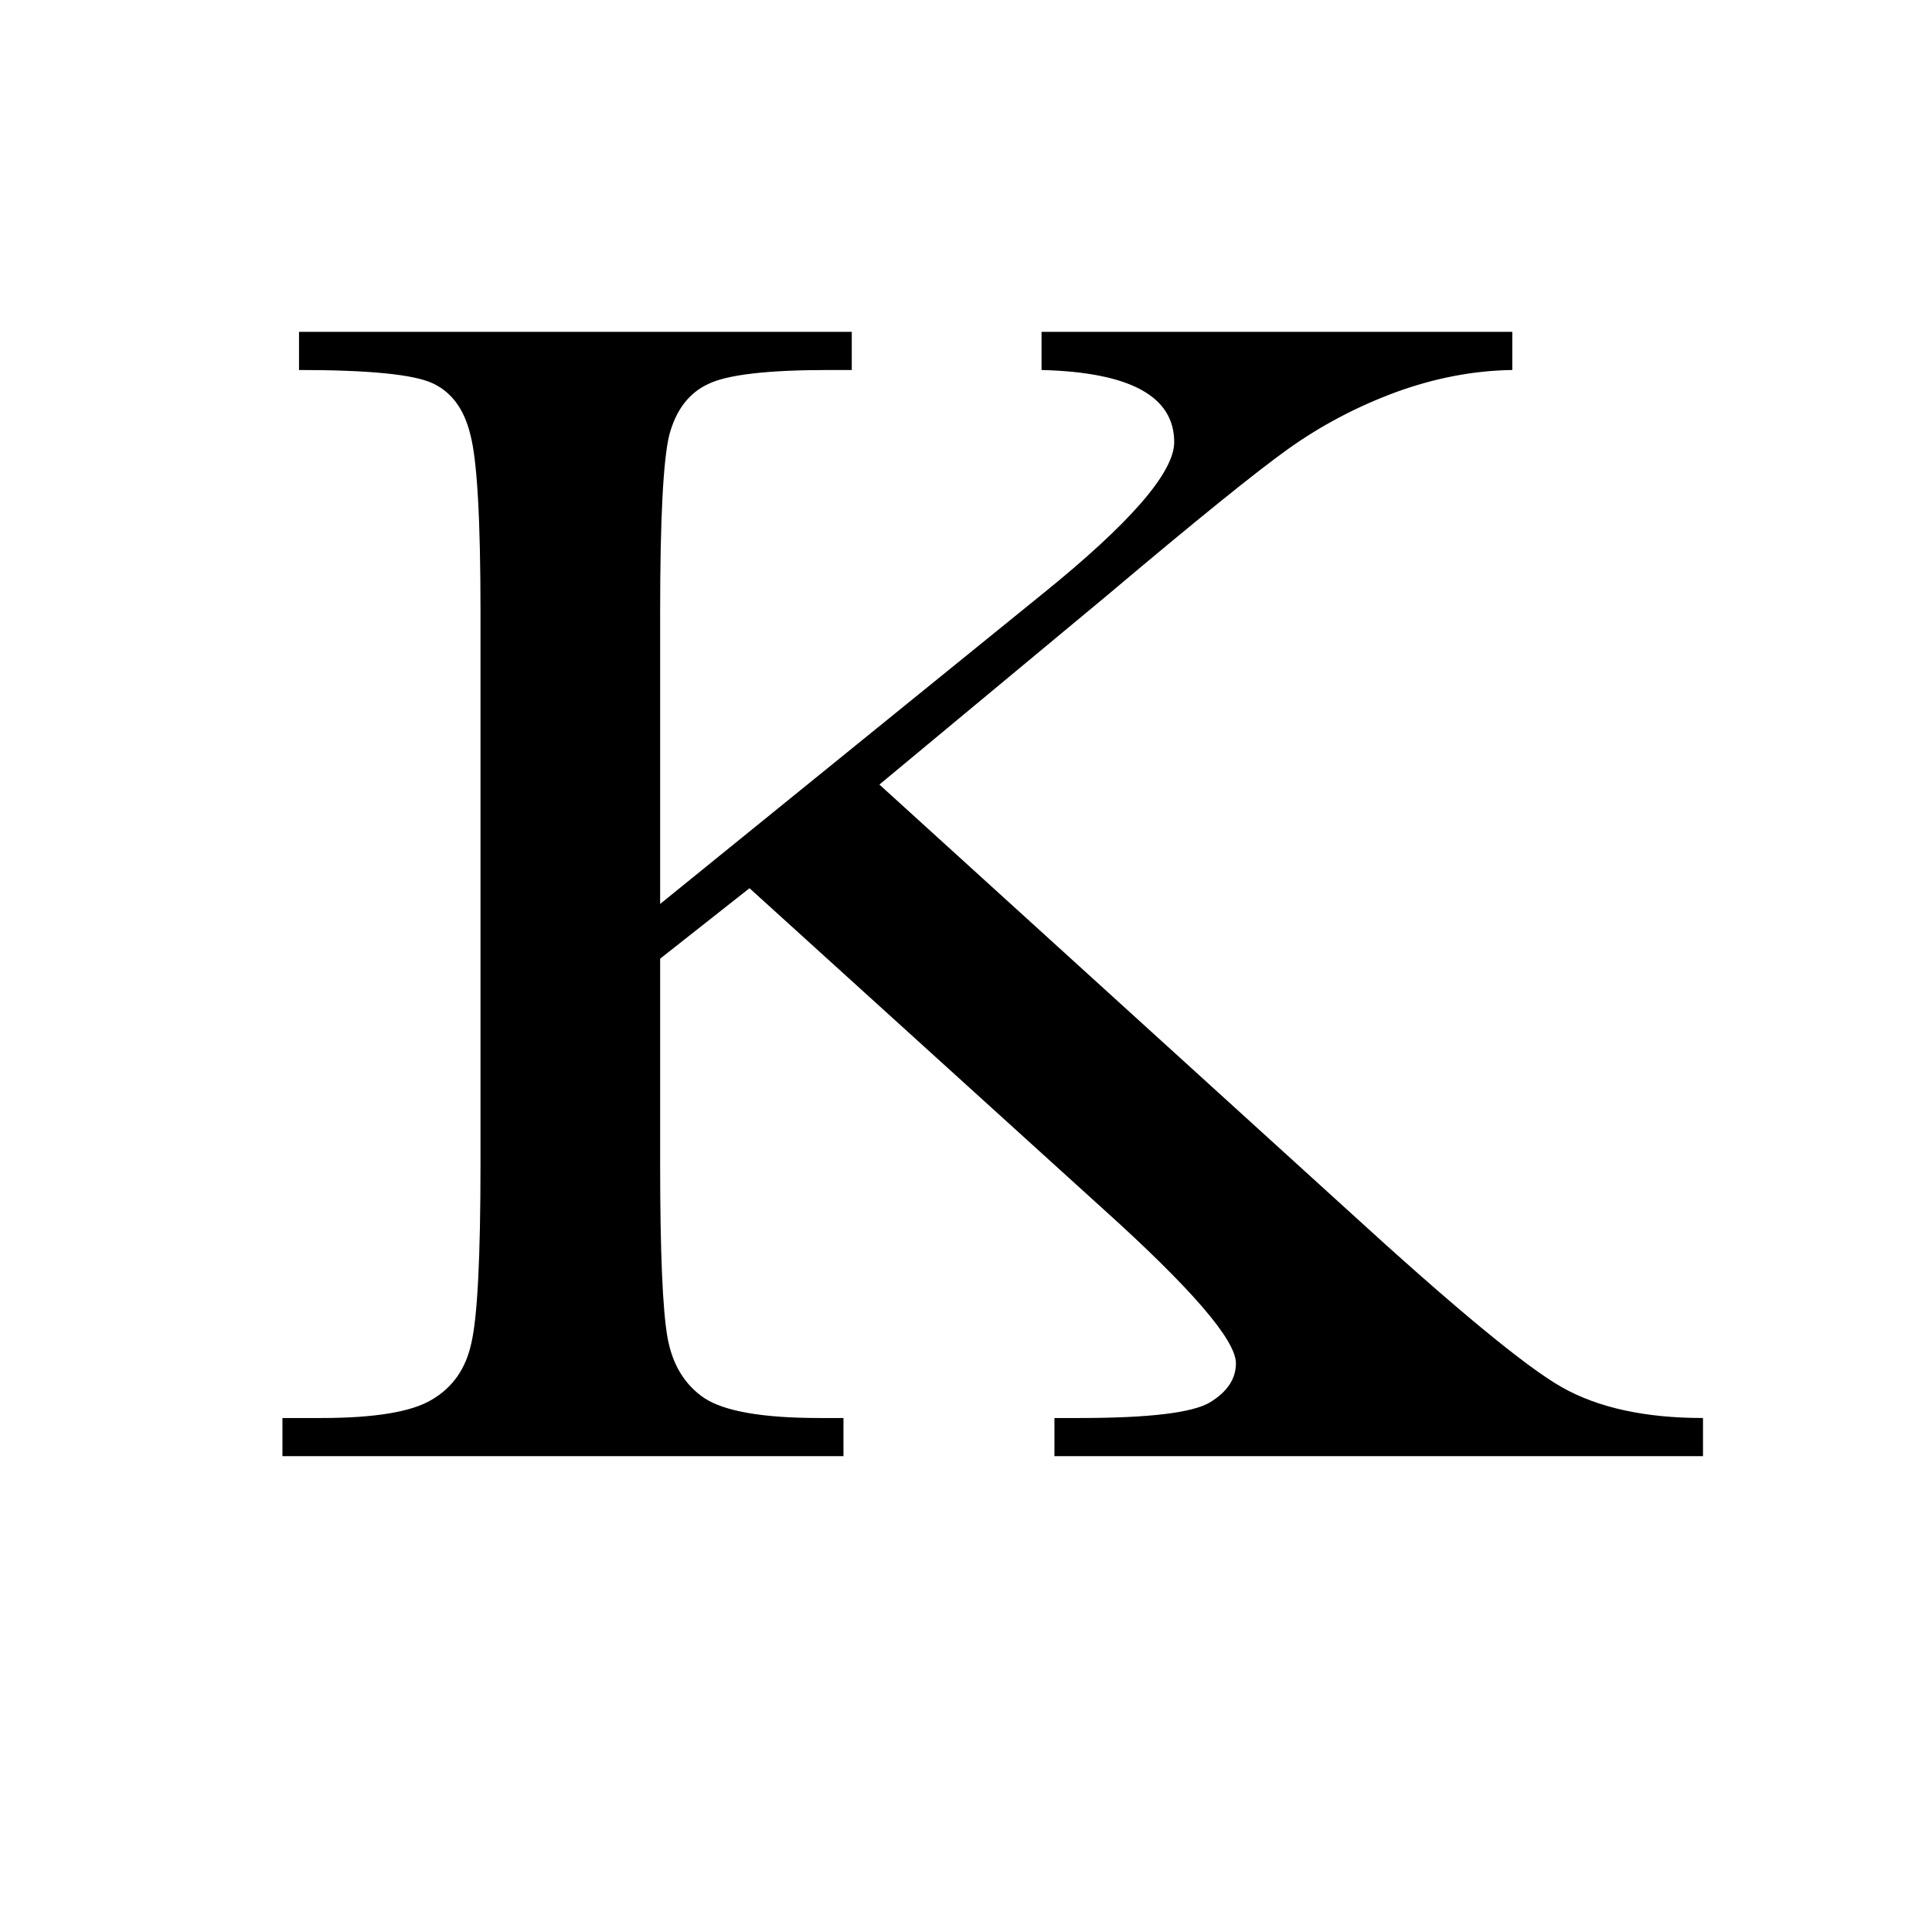
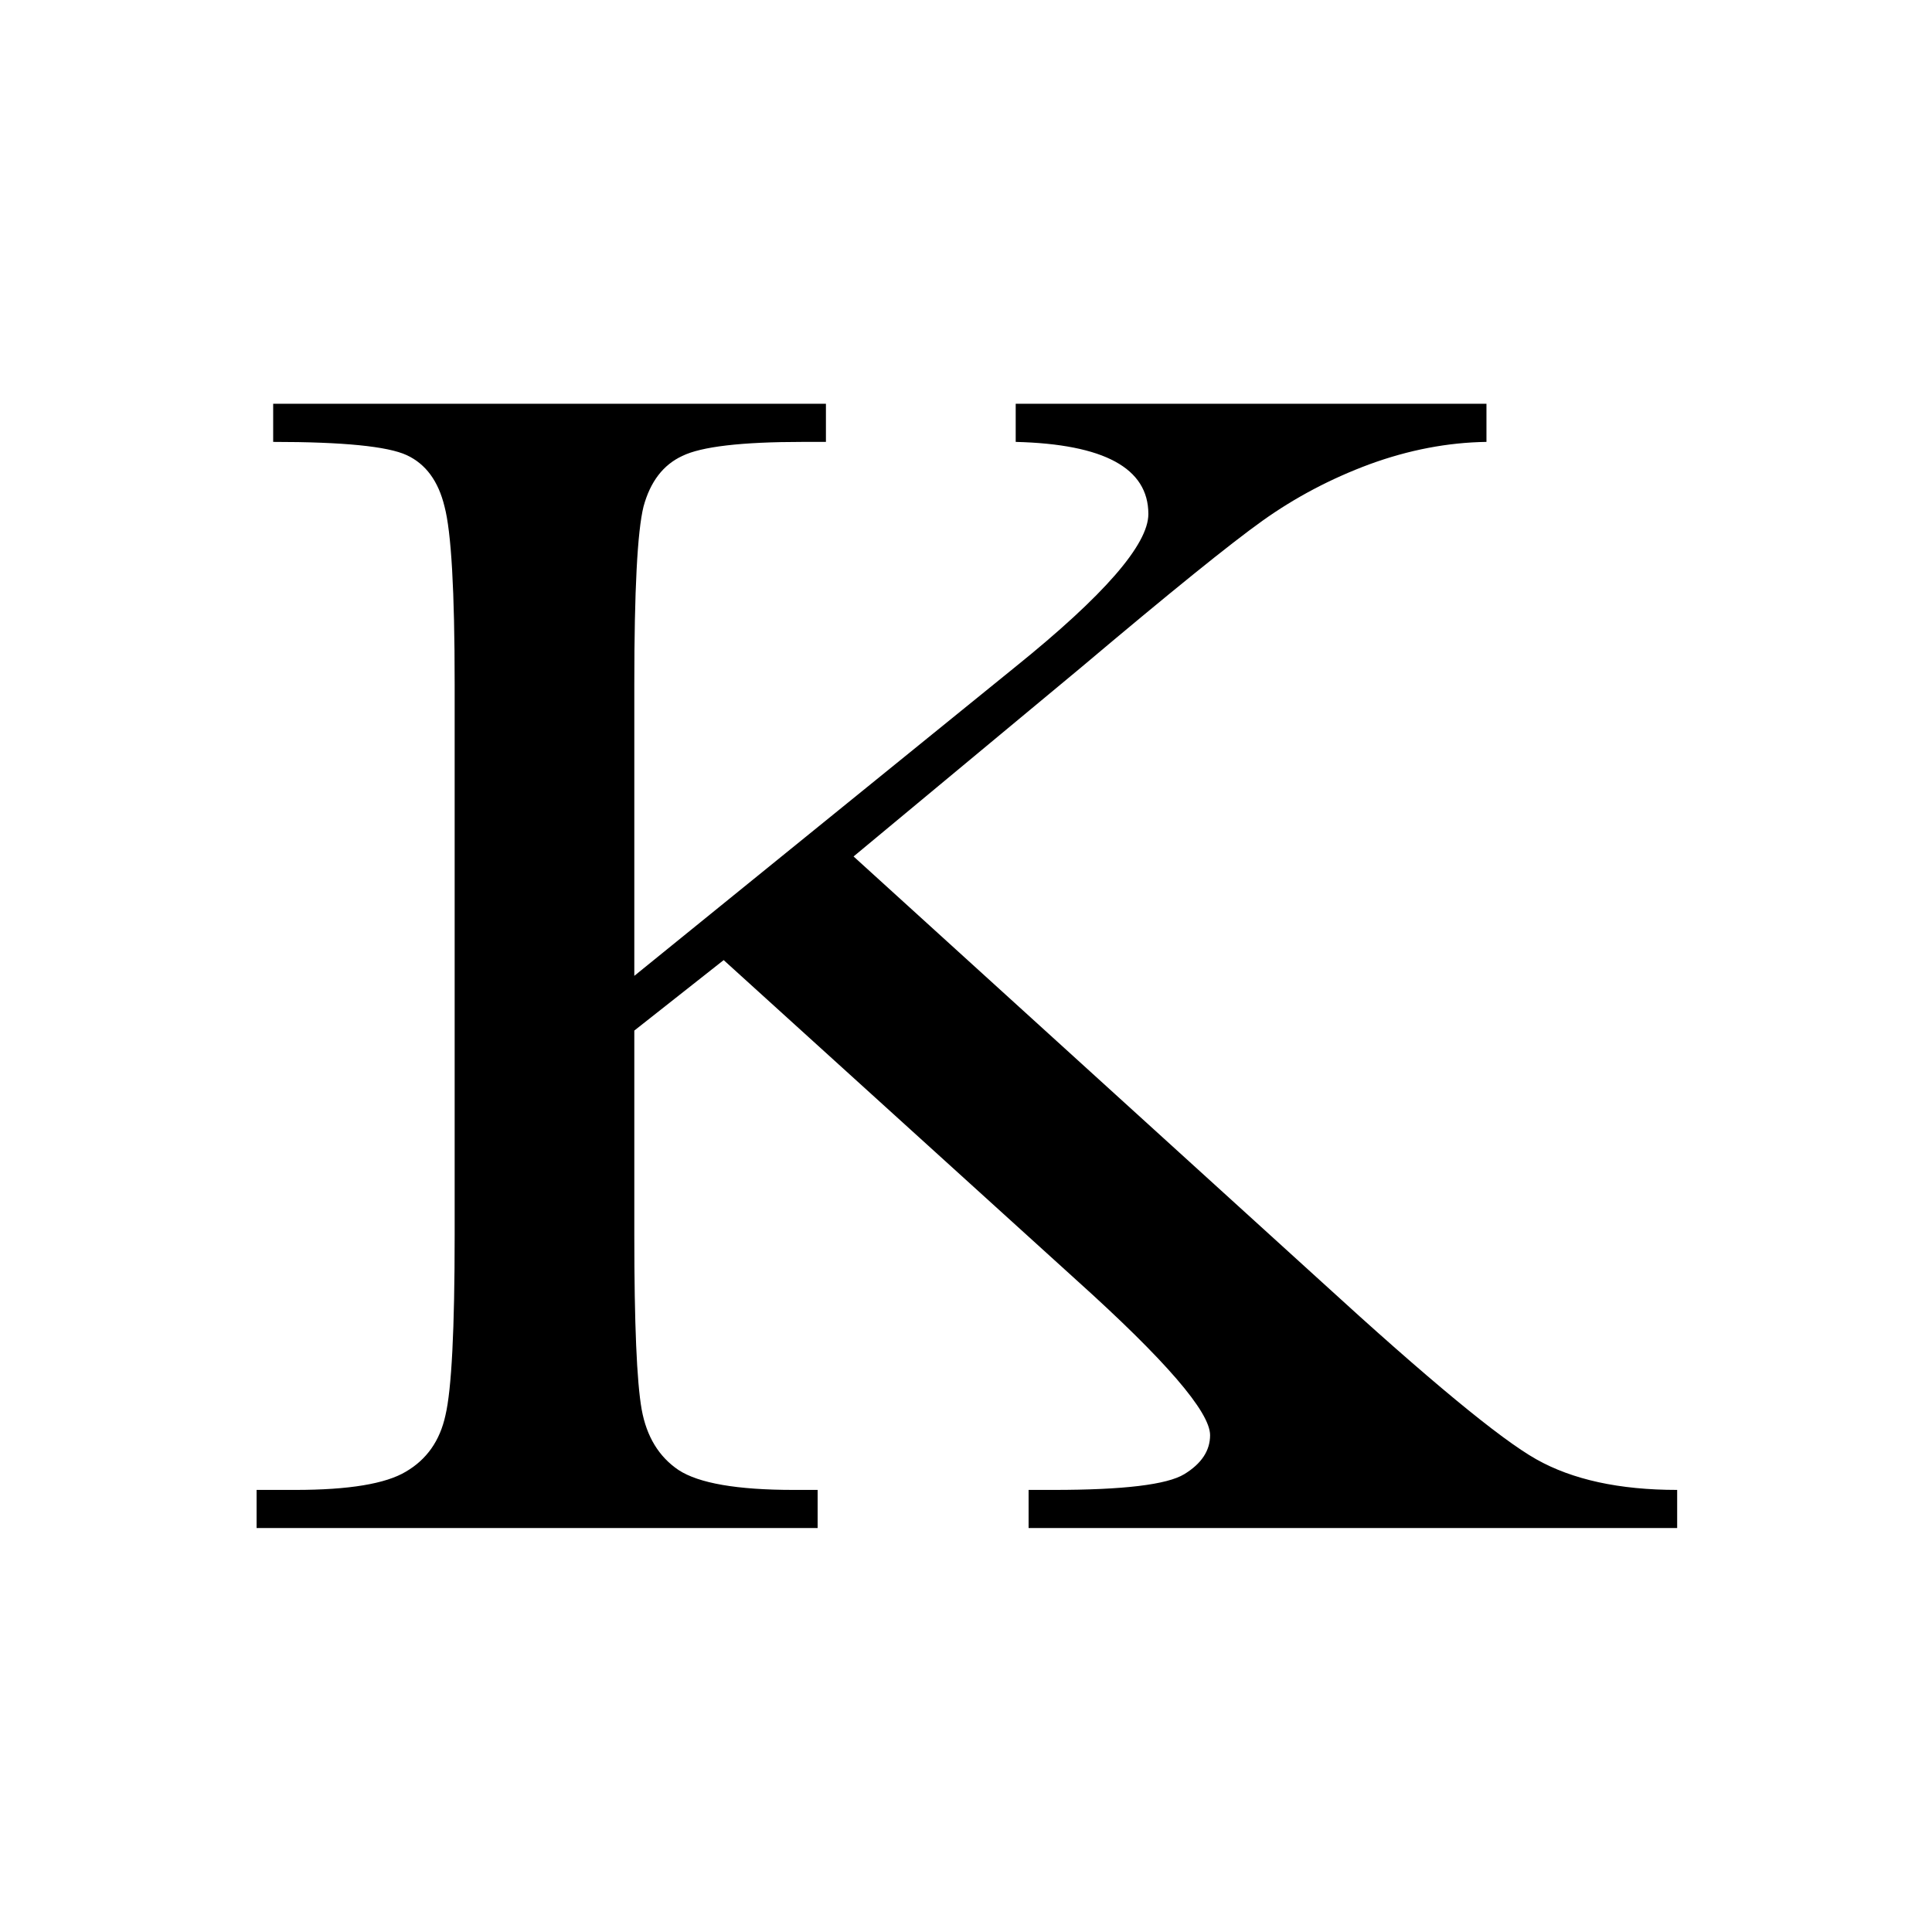
<svg xmlns="http://www.w3.org/2000/svg" width="512" height="512" viewBox="0 0 512 512" fill="none">
  <g id="KÃNEKAMP SVG">
    <rect width="512" height="512" fill="white" />
-     <path id="K" d="M174.945 239.557L276.02 157.599C299.457 138.702 311.176 125.226 311.176 117.169C311.176 105.011 299.457 98.639 276.02 98.053V87.945H400.775V98.053C390.521 98.199 380.186 100.177 369.77 103.985C359.516 107.794 350.076 112.774 341.449 118.927C332.823 125.079 316.791 138.043 293.354 157.819L233.051 207.916L357.074 320.636C385.395 346.564 404.356 362.238 413.959 367.658C423.562 373.078 436.013 375.788 451.312 375.788V385.895H279.438V375.788H286.029C304.584 375.788 316.14 374.396 320.697 371.613C325.255 368.83 327.533 365.387 327.533 361.286C327.533 355.134 315.733 341.437 292.133 320.197L198.627 235.382L174.945 254.059V308.332C174.945 331.769 175.596 347.15 176.898 354.474C178.201 361.652 181.456 366.999 186.664 370.514C192.035 374.03 202.208 375.788 217.182 375.788H223.529V385.895H74.848V375.788H85.102C99.262 375.788 109.027 374.177 114.398 370.954C119.932 367.731 123.432 362.751 124.896 356.012C126.524 349.128 127.338 333.234 127.338 308.332V162.213C127.338 137.604 126.443 121.93 124.652 115.191C123.025 108.453 119.688 103.912 114.643 101.568C109.597 99.225 97.797 98.053 79.242 98.053V87.945H225.727V98.053H219.623C203.347 98.053 192.686 99.298 187.641 101.788C182.595 104.132 179.177 108.6 177.387 115.191C175.759 121.783 174.945 137.457 174.945 162.213V239.557Z" fill="black" />
+     <path id="K" d="M168.098 258.612L269.172 176.654C292.609 157.757 304.328 144.28 304.328 136.224C304.328 124.065 292.609 117.693 269.172 117.107V107H393.928V117.107C383.674 117.254 373.339 119.231 362.922 123.04C352.668 126.849 343.228 131.829 334.602 137.982C325.975 144.134 309.943 157.098 286.506 176.873L226.203 226.971L350.227 339.691C378.547 365.619 397.508 381.293 407.111 386.713C416.714 392.133 429.165 394.843 444.465 394.843V404.95H272.59V394.843H279.182C297.736 394.843 309.292 393.451 313.85 390.668C318.407 387.885 320.686 384.442 320.686 380.341C320.686 374.188 308.885 360.492 285.285 339.252L191.779 254.437L168.098 273.114V327.386C168.098 350.824 168.749 366.205 170.051 373.529C171.353 380.707 174.608 386.053 179.816 389.569C185.188 393.085 195.36 394.843 210.334 394.843H216.682V404.95H68V394.843H78.254C92.414 394.843 102.18 393.231 107.551 390.009C113.085 386.786 116.584 381.805 118.049 375.067C119.676 368.182 120.49 352.289 120.49 327.386V181.268C120.49 156.658 119.595 140.984 117.805 134.246C116.177 127.508 112.84 122.967 107.795 120.623C102.749 118.279 90.949 117.107 72.394 117.107V107H218.879V117.107H212.775C196.499 117.107 185.839 118.353 180.793 120.843C175.747 123.187 172.329 127.654 170.539 134.246C168.911 140.838 168.098 156.512 168.098 181.268V258.612Z" fill="black" />
  </g>
</svg>
